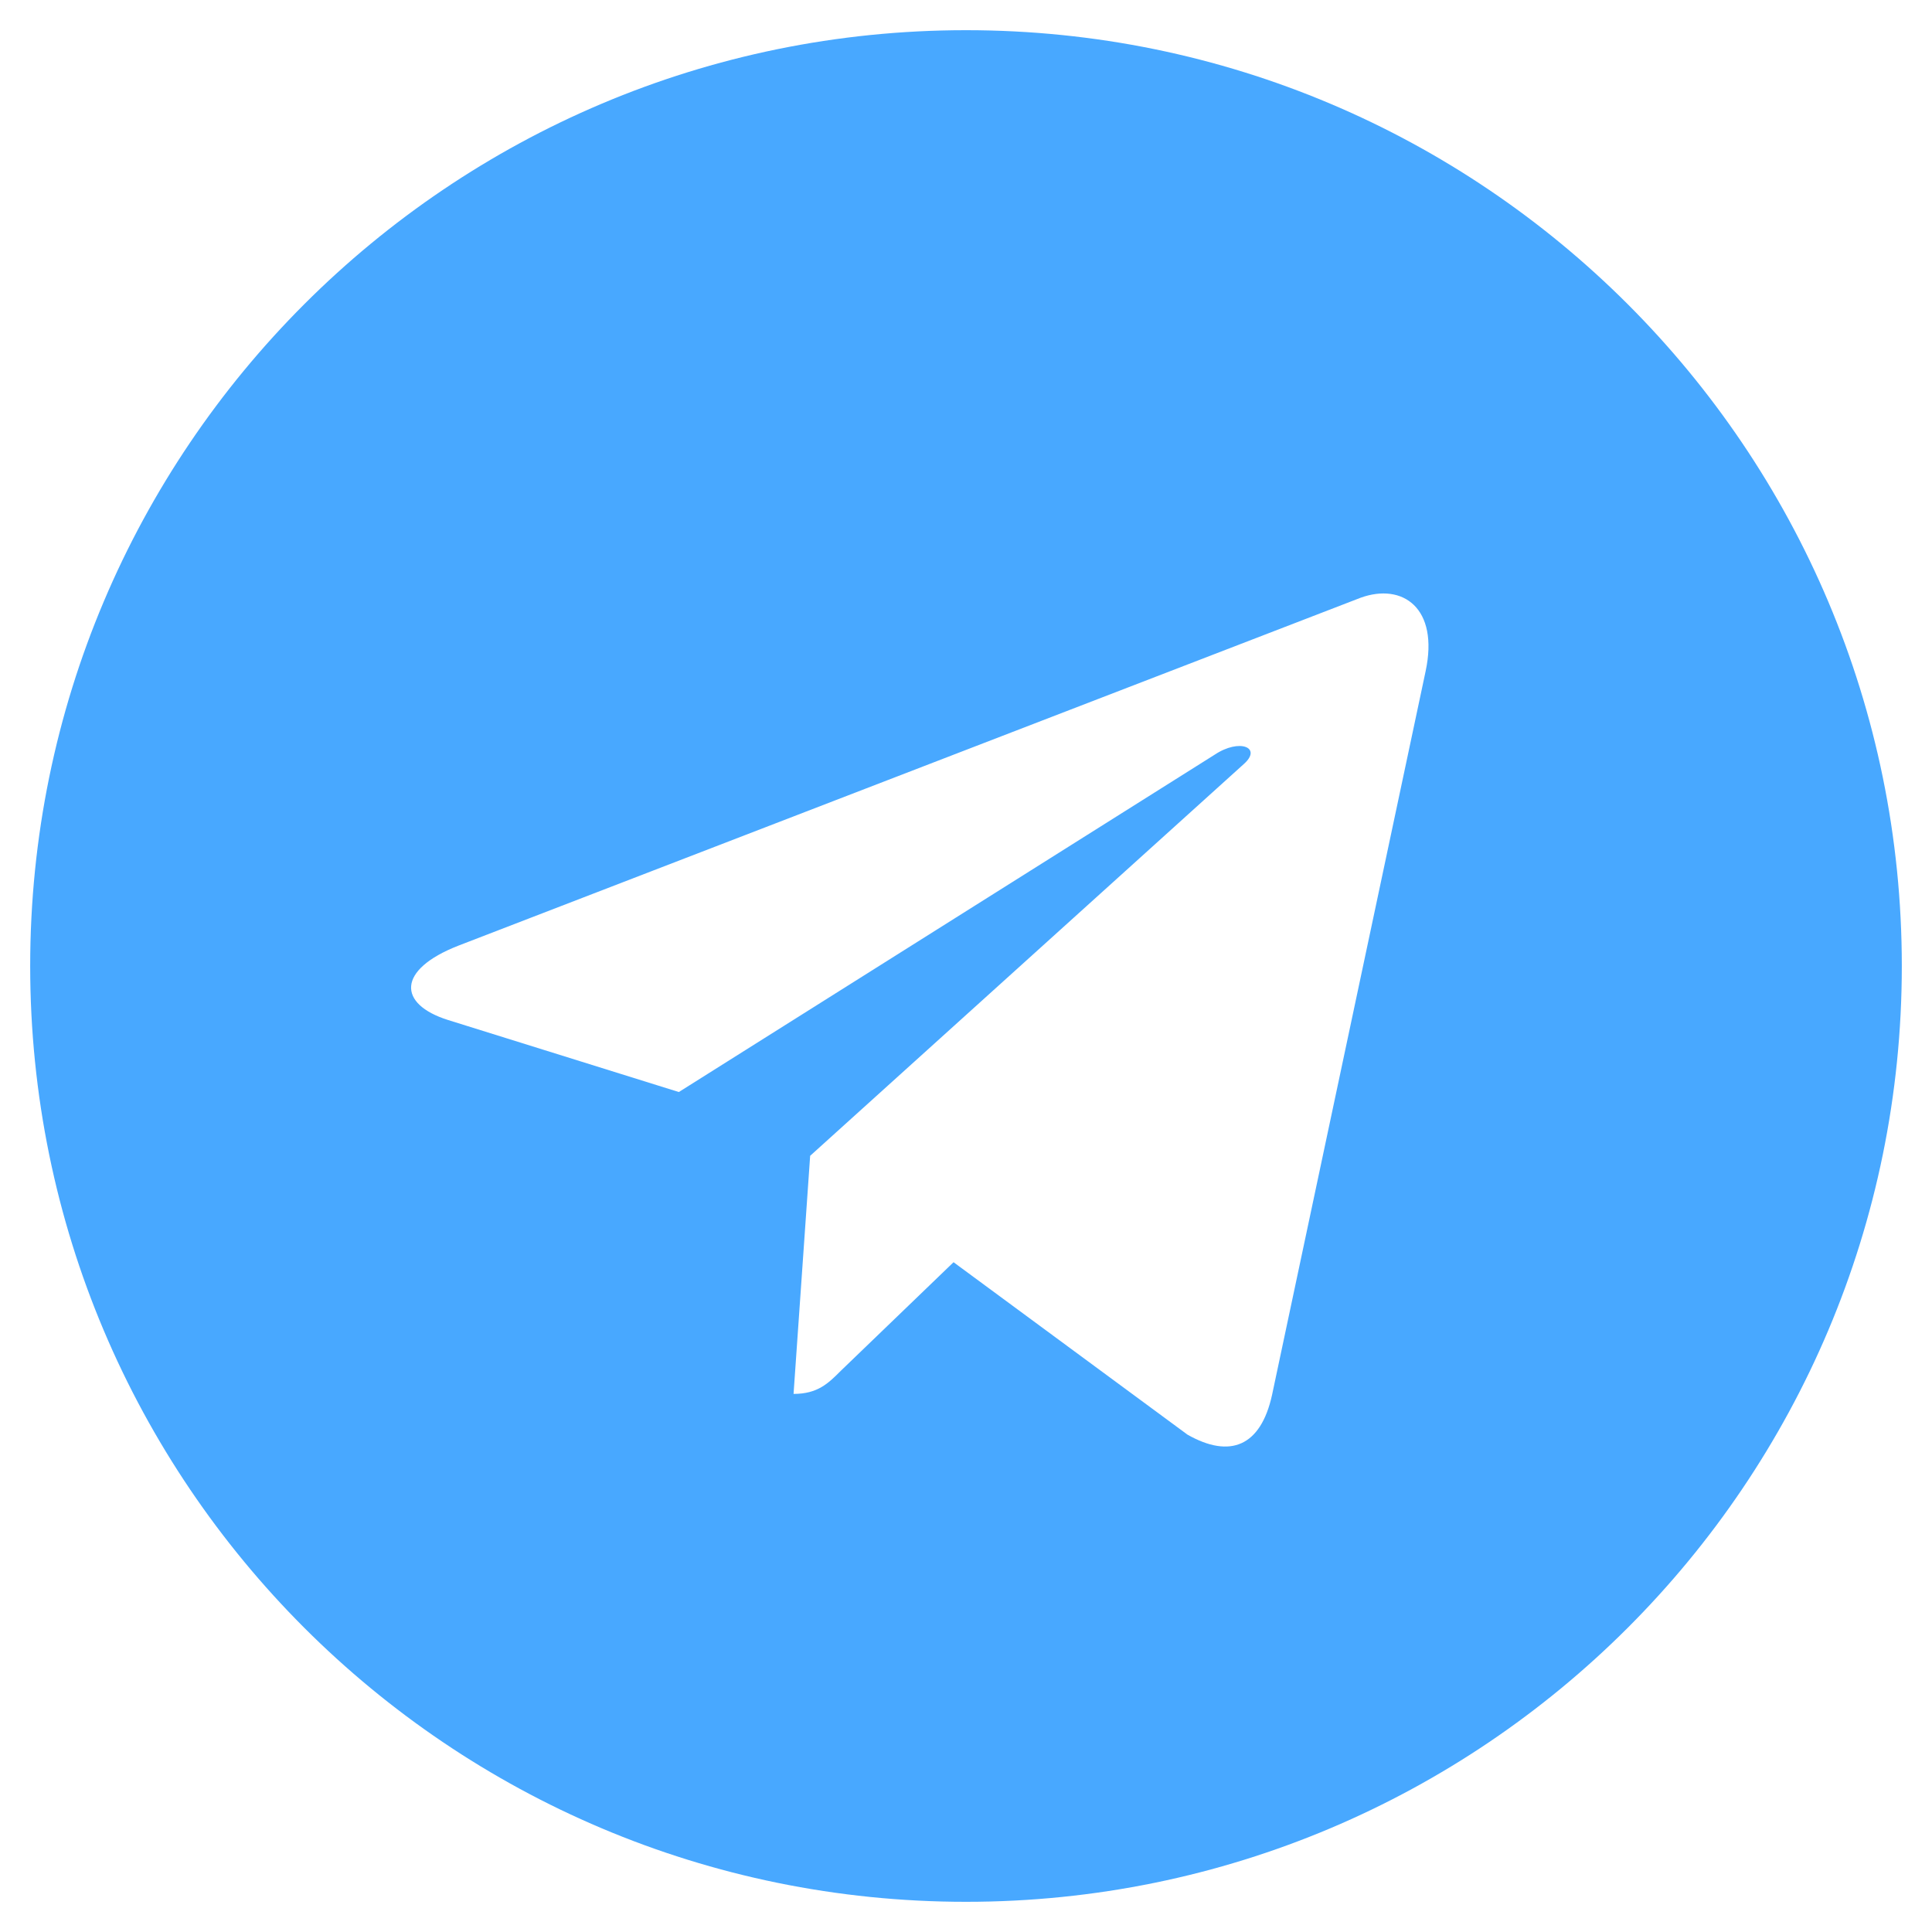
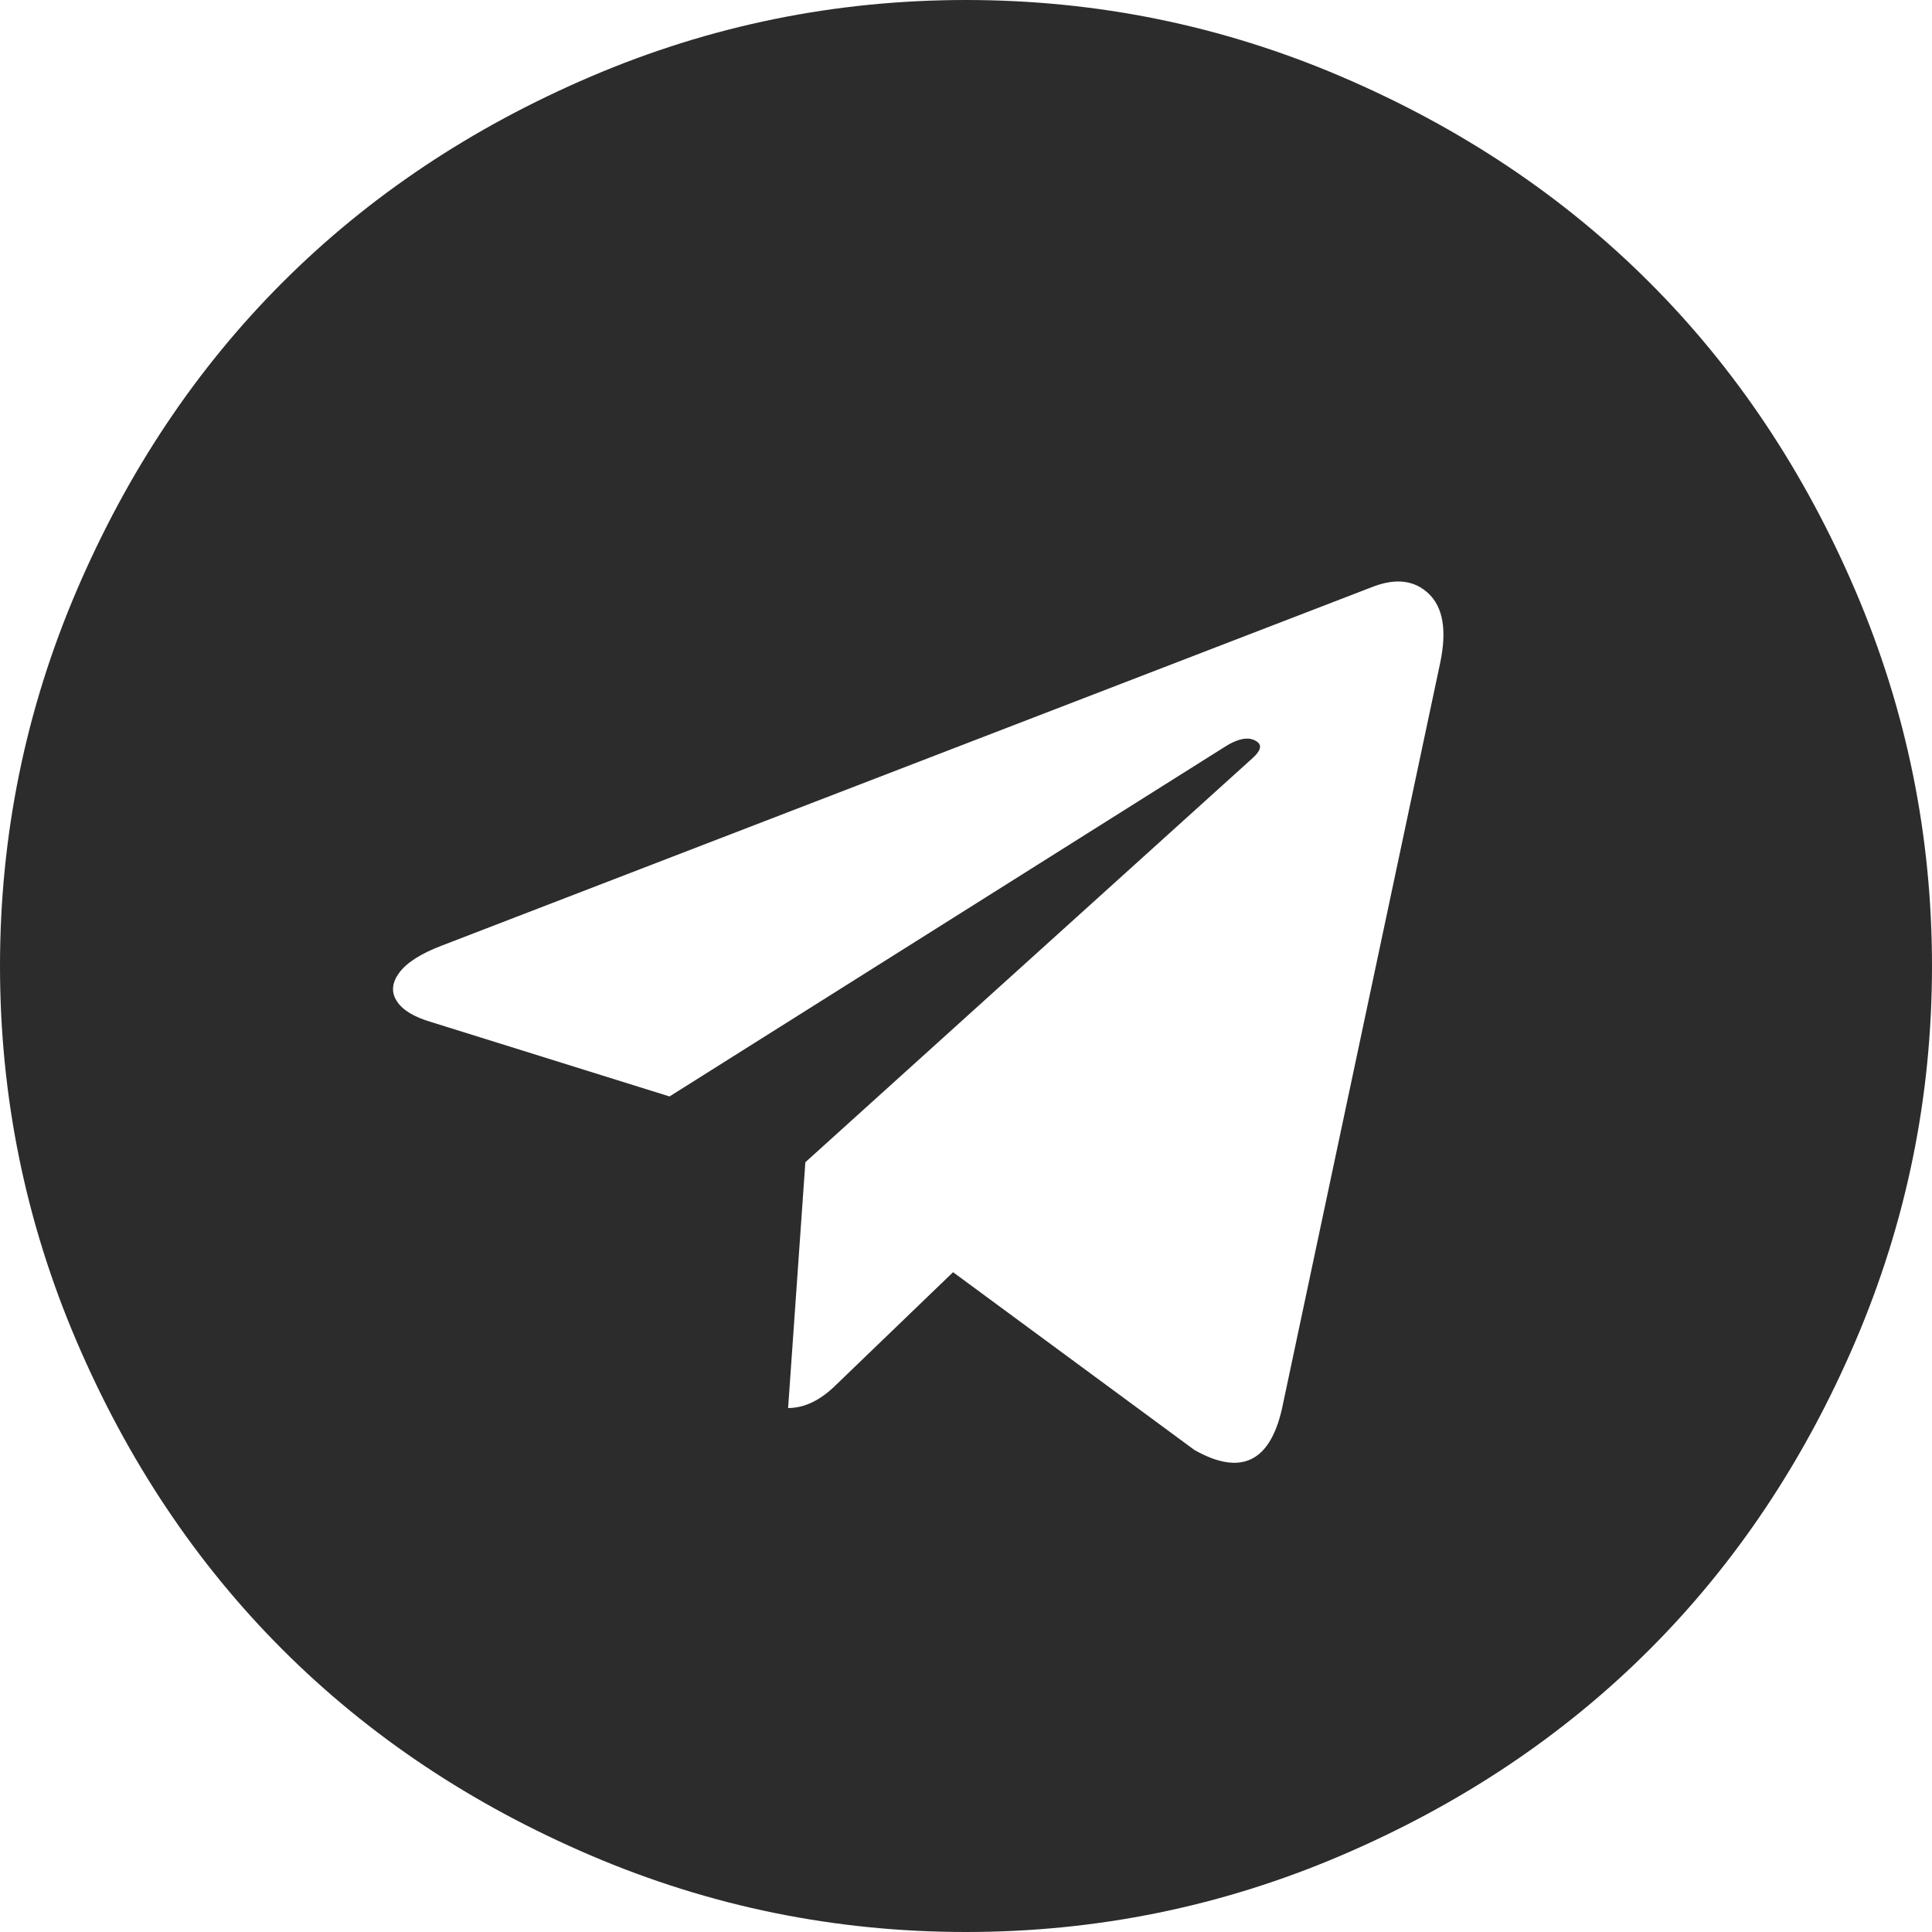
- <svg xmlns="http://www.w3.org/2000/svg" t="1663330685290" class="icon" viewBox="0 0 1024 1024" version="1.1" p-id="9375" width="200" height="200">
-   <path d="M512 16C238 16 16 238 16 512s222 496 496 496 496-222 496-496S786 16 512 16z m243.6 339.8l-81.4 383.6c-6 27.2-22.2 33.8-44.8 21l-124-91.4-59.8 57.6c-6.6 6.6-12.2 12.2-25 12.2l8.8-126.2 229.8-207.6c10-8.8-2.2-13.8-15.4-5l-284 178.8-122.4-38.2c-26.6-8.4-27.2-26.6 5.6-39.4l478.2-184.4c22.2-8 41.6 5.4 34.4 39z" p-id="9376" fill="#48a8ff" />
+ <svg xmlns="http://www.w3.org/2000/svg" t="1664531387173" class="icon" viewBox="0 0 1024 1024" version="1.1" p-id="4828" width="200" height="200">
+   <path d="M679.429 746.857l84-396q5.143-25.143-6-36t-29.429-4L234.286 501.143q-16.571 6.286-22.571 14.286t-1.429 15.143 18.286 11.143l126.286 39.429 293.143-184.571q12-8 18.286-3.429 4 2.857-2.286 8.571l-237.143 214.286-9.143 130.286q13.143 0 25.714-12.571l61.714-59.429 128 94.286q36.571 20.571 46.286-21.714z m344.571-234.857q0 104-40.571 198.857t-109.143 163.429-163.429 109.143-198.857 40.571-198.857-40.571-163.429-109.143-109.143-163.429T0 512t40.571-198.857 109.143-163.429T313.143 40.571 512 0t198.857 40.571 163.429 109.143 109.143 163.429 40.571 198.857z" p-id="4829" fill="#2c2c2c" />
</svg>
